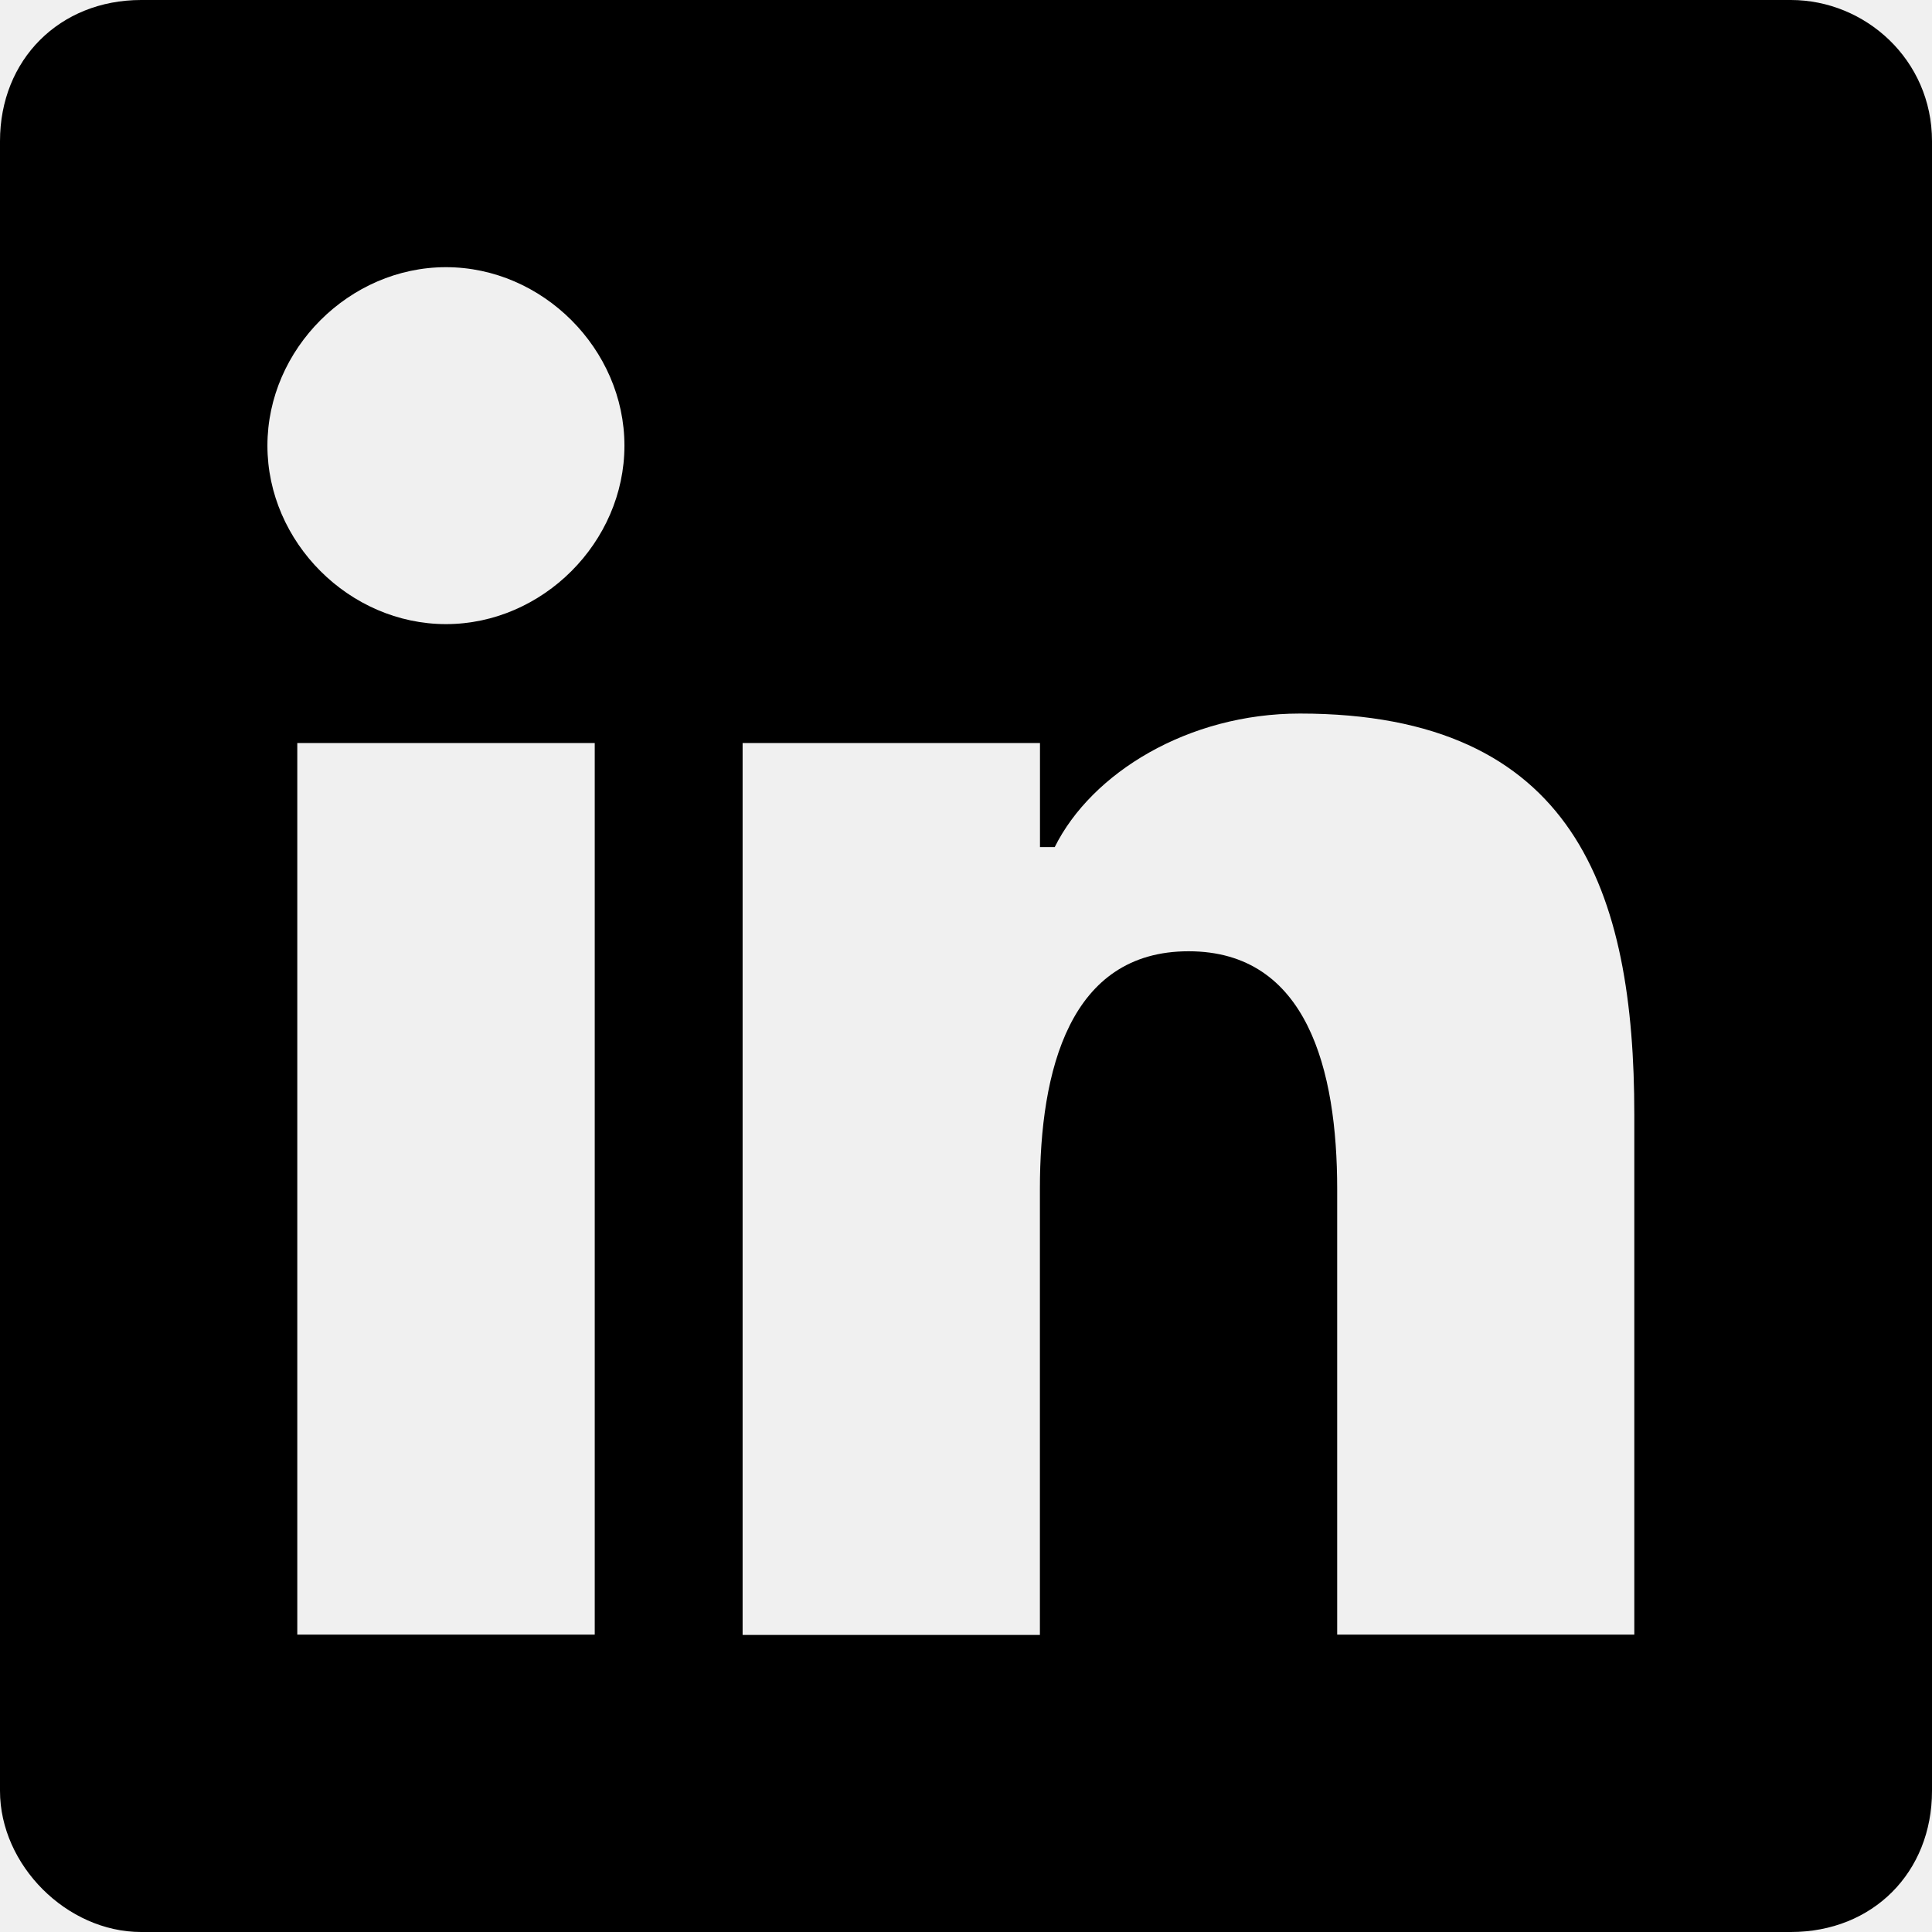
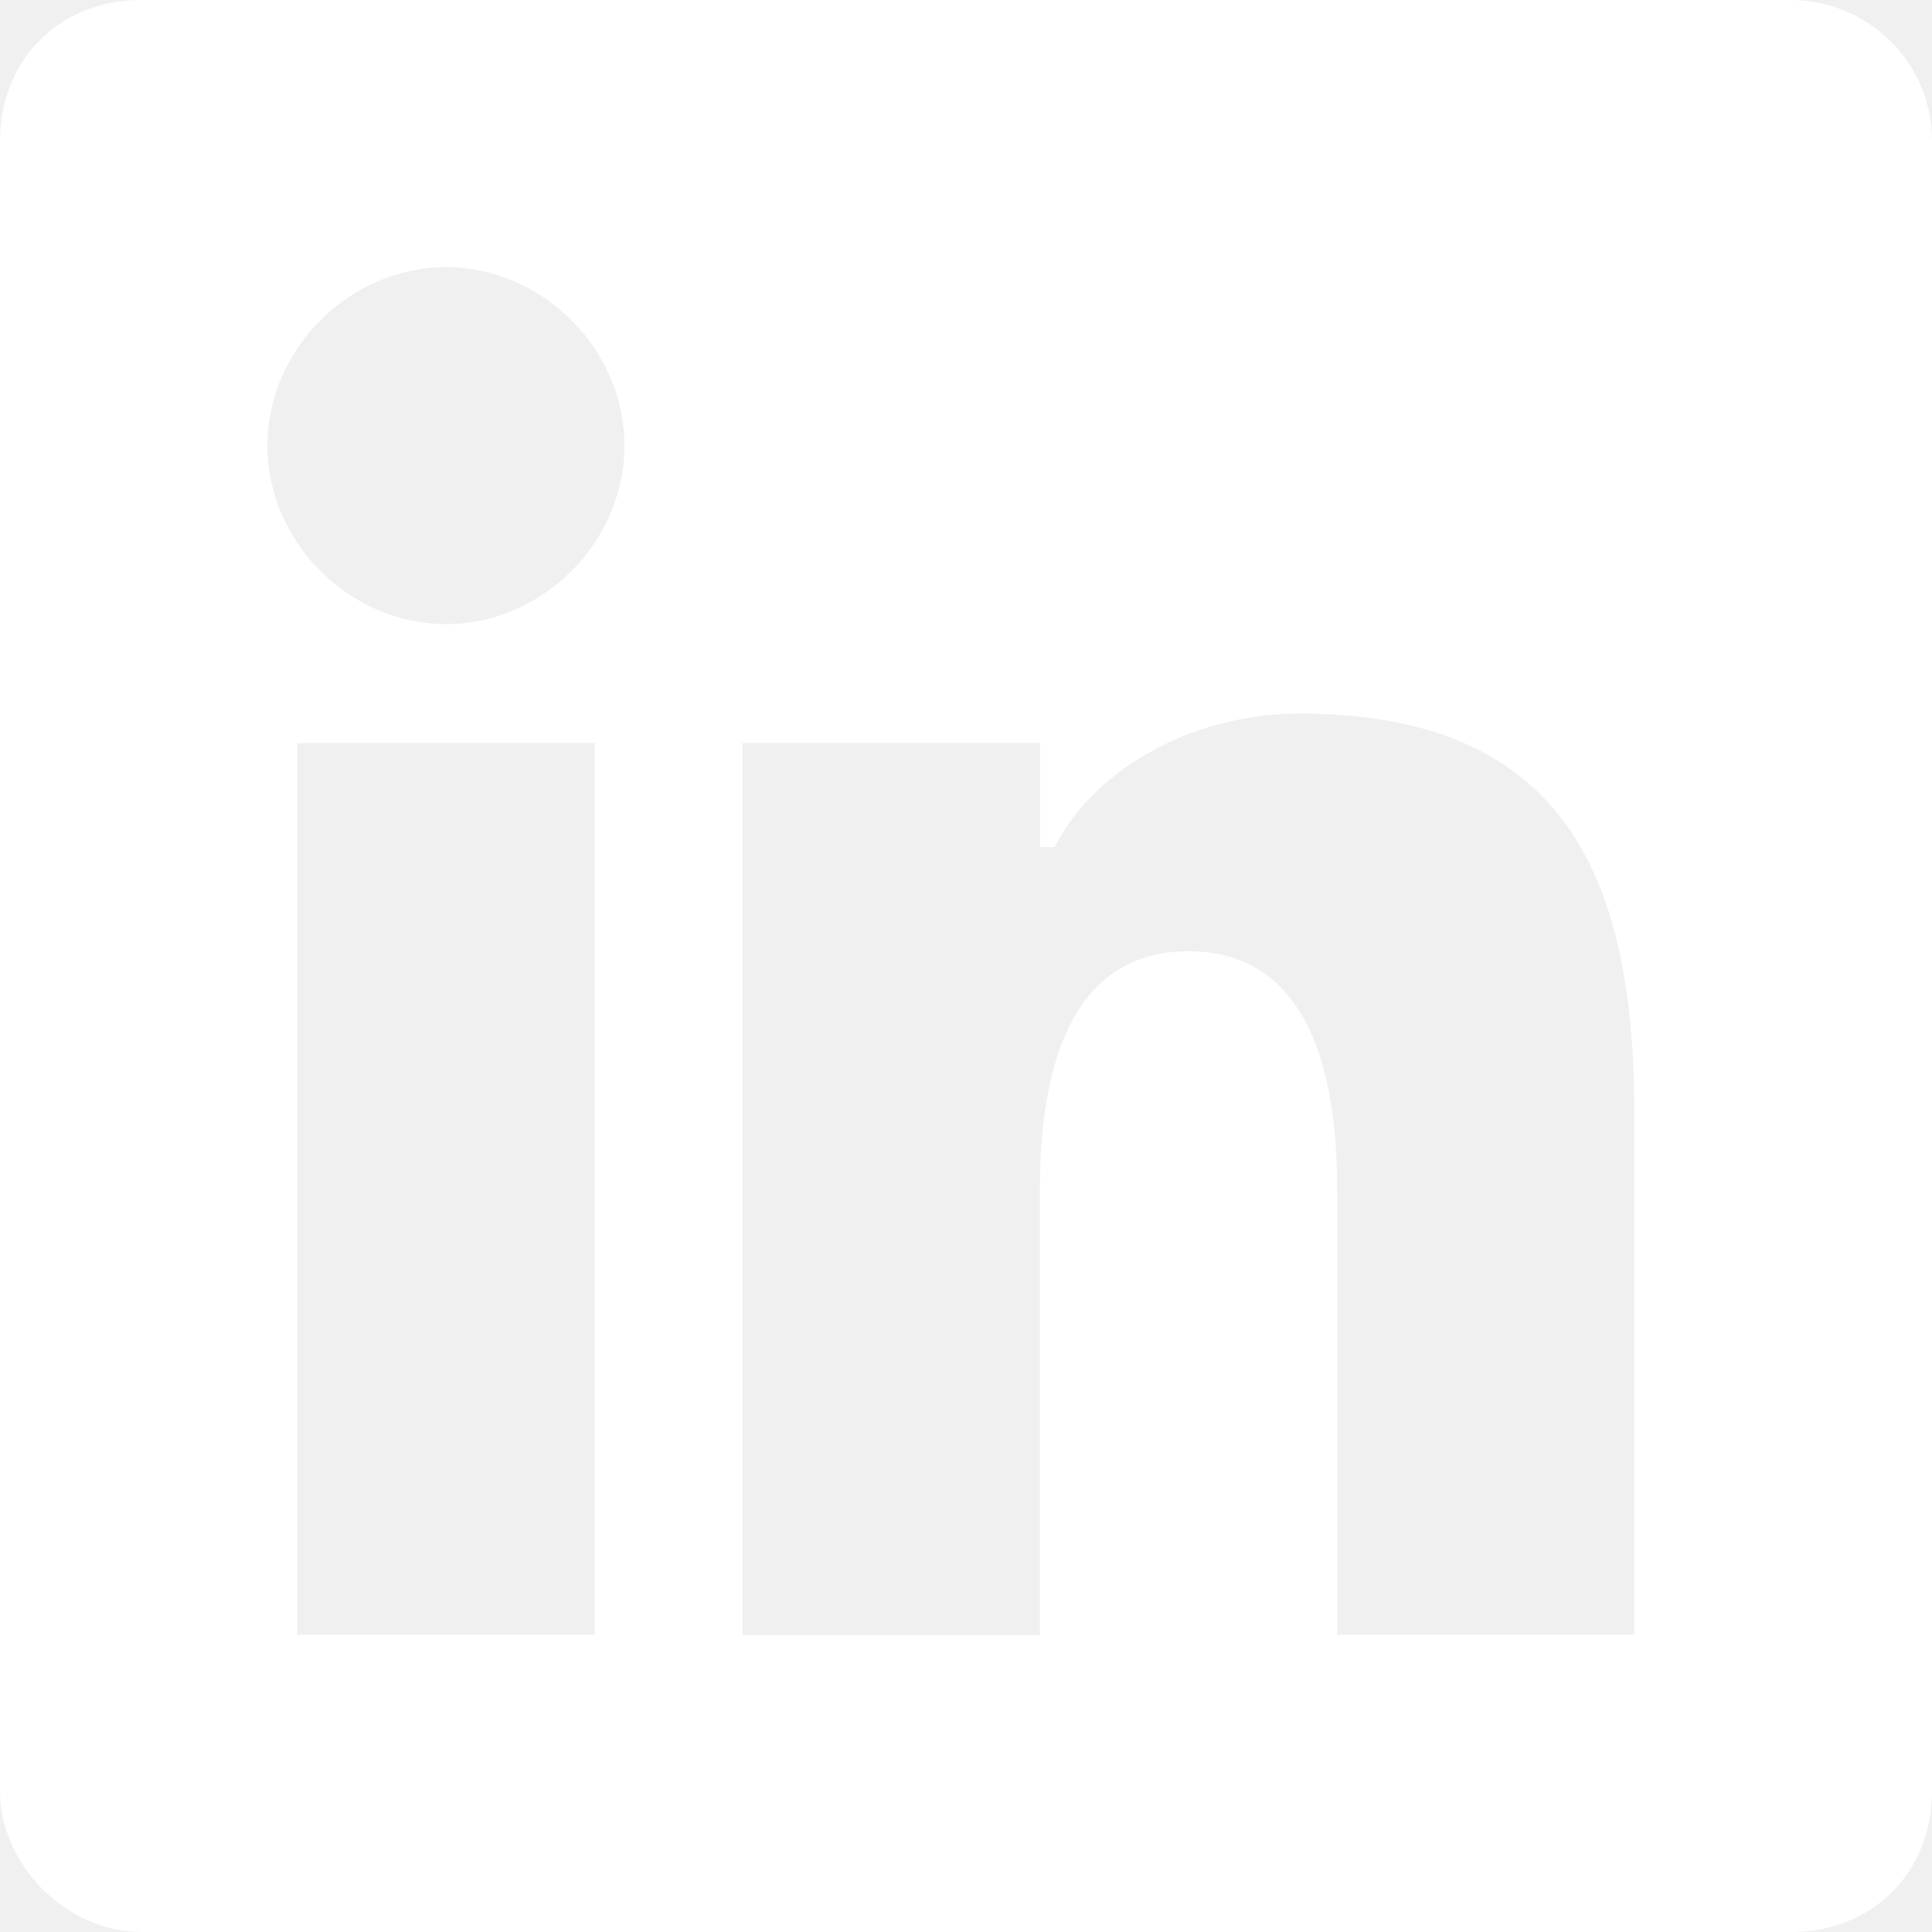
<svg xmlns="http://www.w3.org/2000/svg" width="24" height="24" fill="none" viewBox="0 0 24 24" aria-hidden="true" class="Icon-module--icon24--b74c8 SocialsNavigation-module--icon--fd20c ariaHidden">
-   <path fill="currentColor" d="M22.247 0H1.753C.741 0 0 .74 0 1.753v20.494C0 23.17.83 24 1.753 24h20.494C23.264 24 24 23.26 24 22.247V1.753C24 .741 23.17 0 22.247 0zM7.383 20.306h-3.69V9.23h3.695v11.076h-.005zM5.54 7.753c-1.2 0-2.218-1.017-2.218-2.217S4.34 3.319 5.54 3.319s2.217 1.017 2.217 2.217S6.74 7.753 5.54 7.753zm14.765 12.553h-3.694V14.77c0-1.476-.37-2.953-1.846-2.953-1.477 0-1.847 1.477-1.847 2.953v5.54H9.225V9.23h3.694v1.293h.183c.459-.923 1.659-1.659 3.046-1.659 3.418 0 4.154 2.217 4.154 4.983v6.46h.004z" />
+   <path fill="#fff" d="M22.247 0H1.753C.741 0 0 .74 0 1.753v20.494C0 23.17.83 24 1.753 24h20.494C23.264 24 24 23.26 24 22.247V1.753C24 .741 23.17 0 22.247 0zM7.383 20.306h-3.69V9.23h3.695v11.076h-.005zM5.54 7.753c-1.2 0-2.218-1.017-2.218-2.217S4.34 3.319 5.54 3.319s2.217 1.017 2.217 2.217S6.74 7.753 5.54 7.753zm14.765 12.553h-3.694V14.77c0-1.476-.37-2.953-1.846-2.953-1.477 0-1.847 1.477-1.847 2.953v5.54H9.225V9.23h3.694v1.293h.183c.459-.923 1.659-1.659 3.046-1.659 3.418 0 4.154 2.217 4.154 4.983v6.46h.004z" />
</svg>
